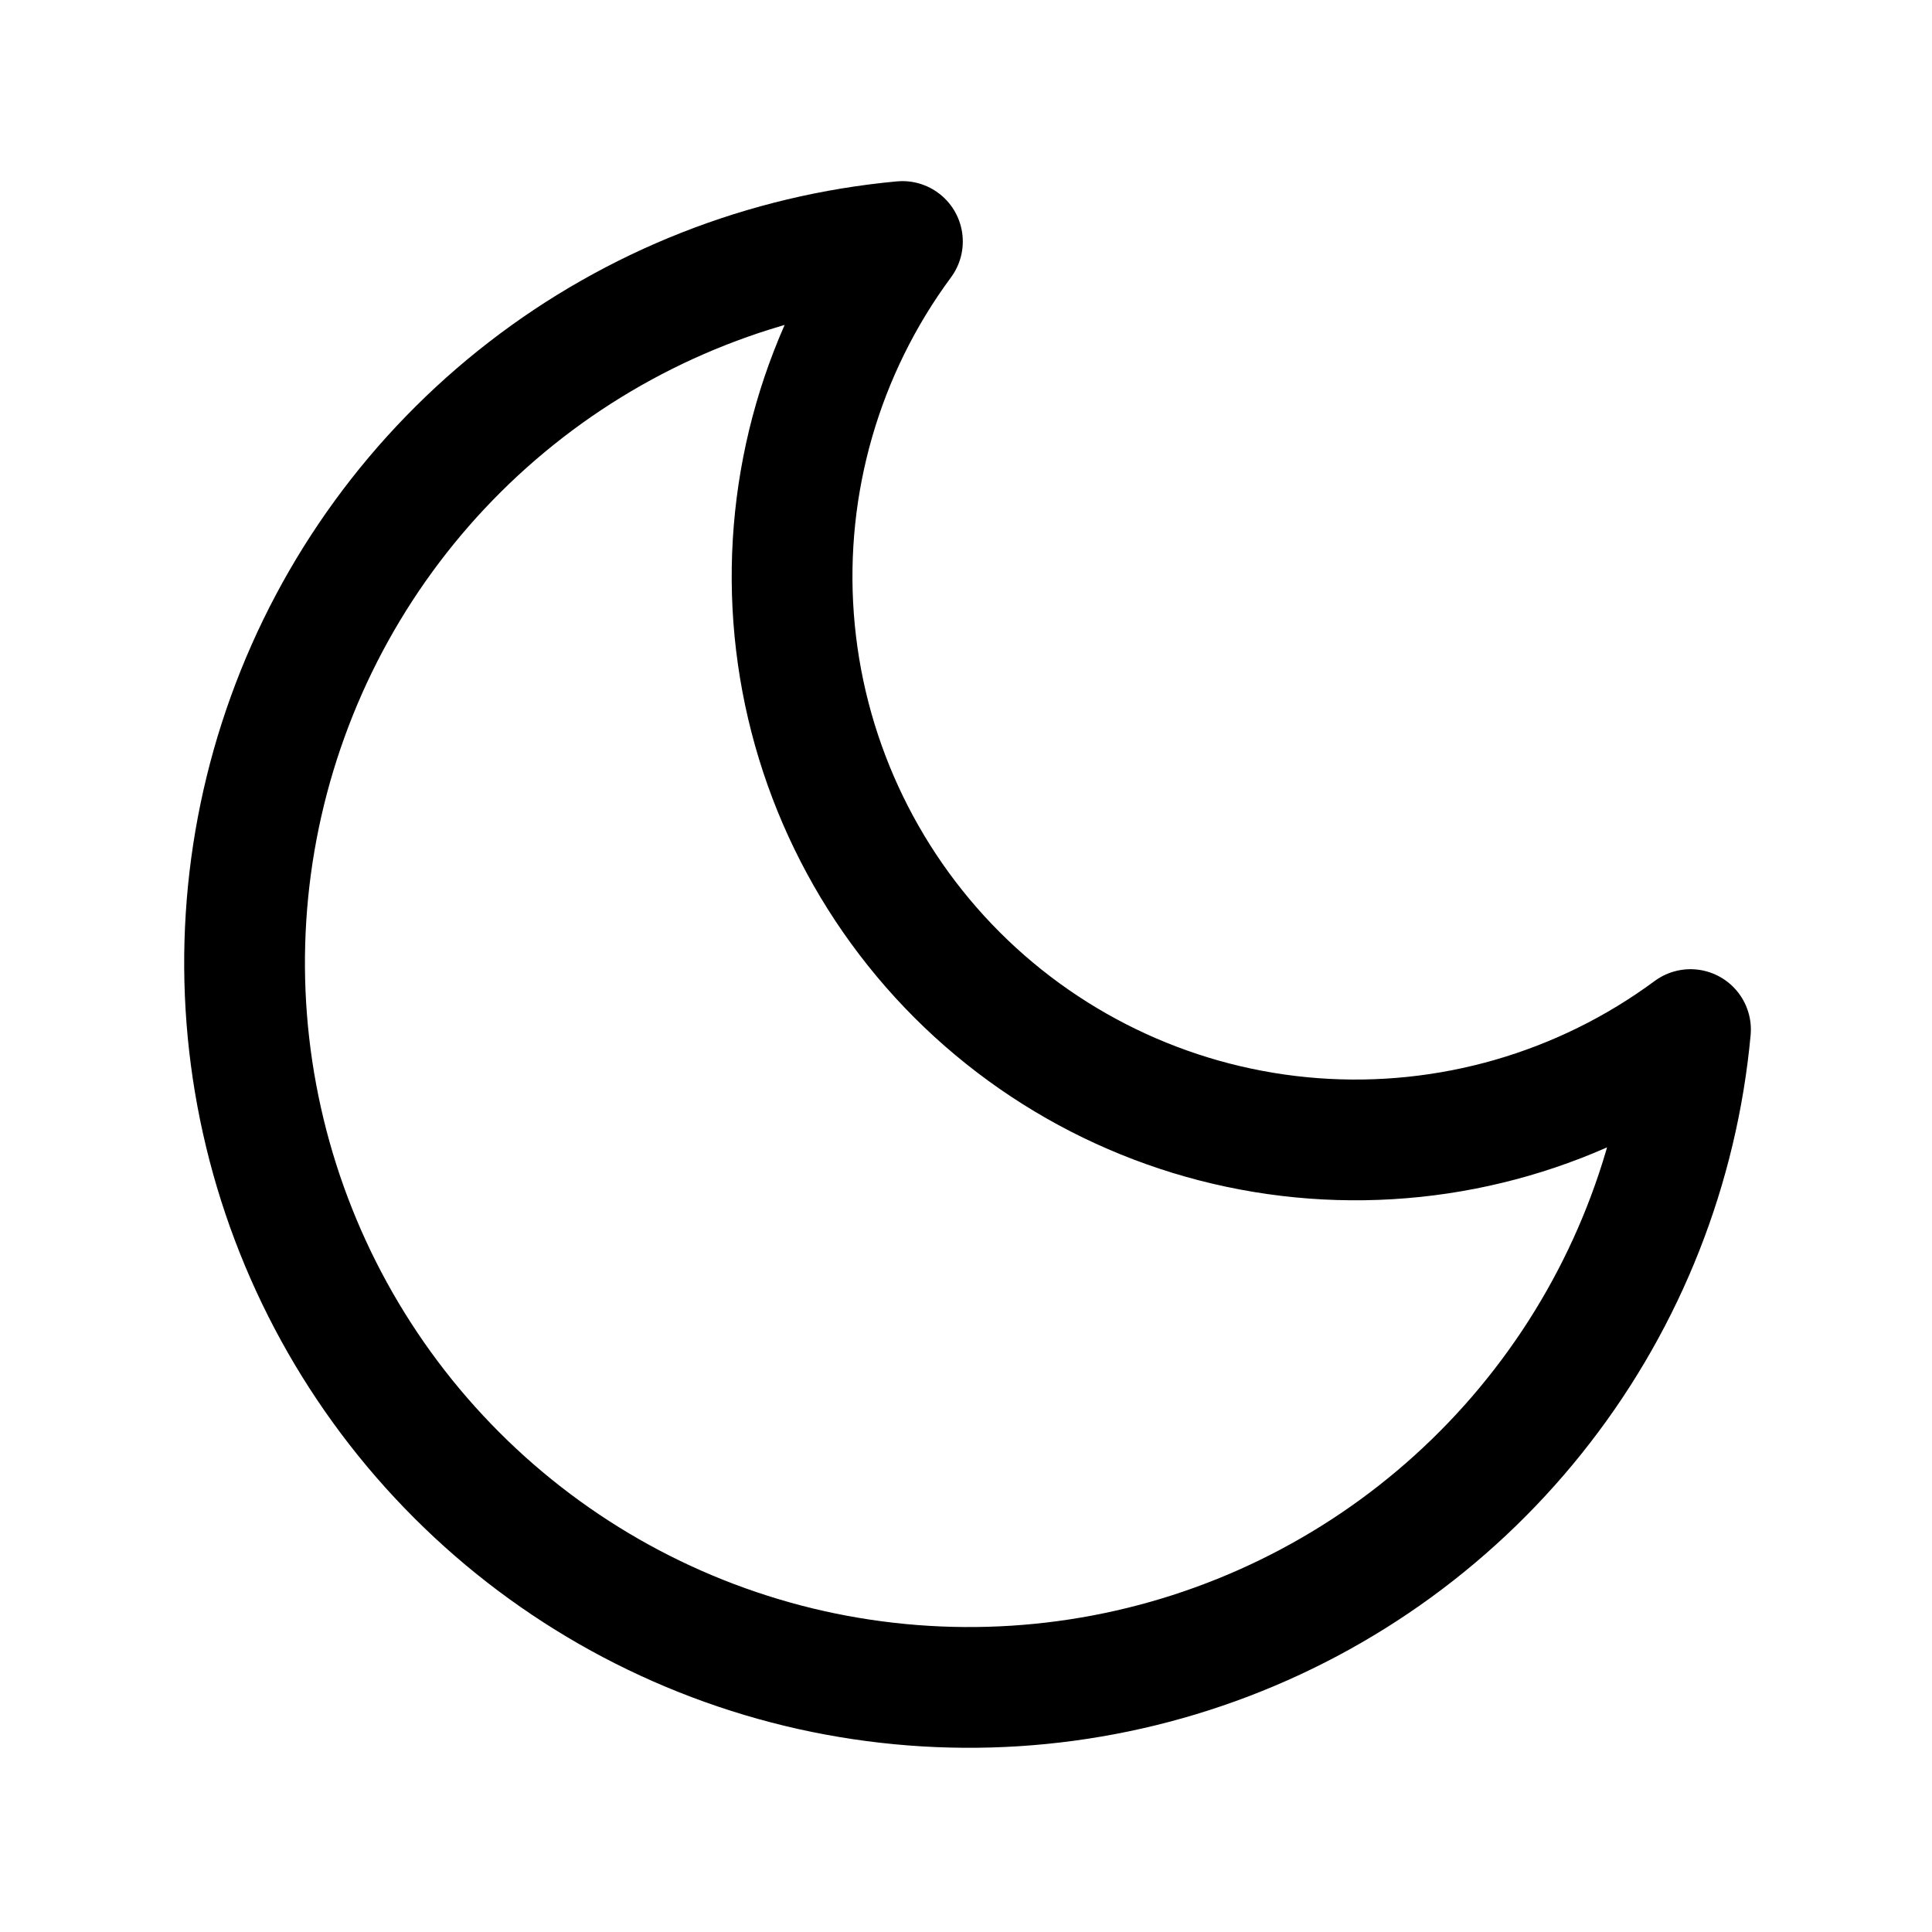
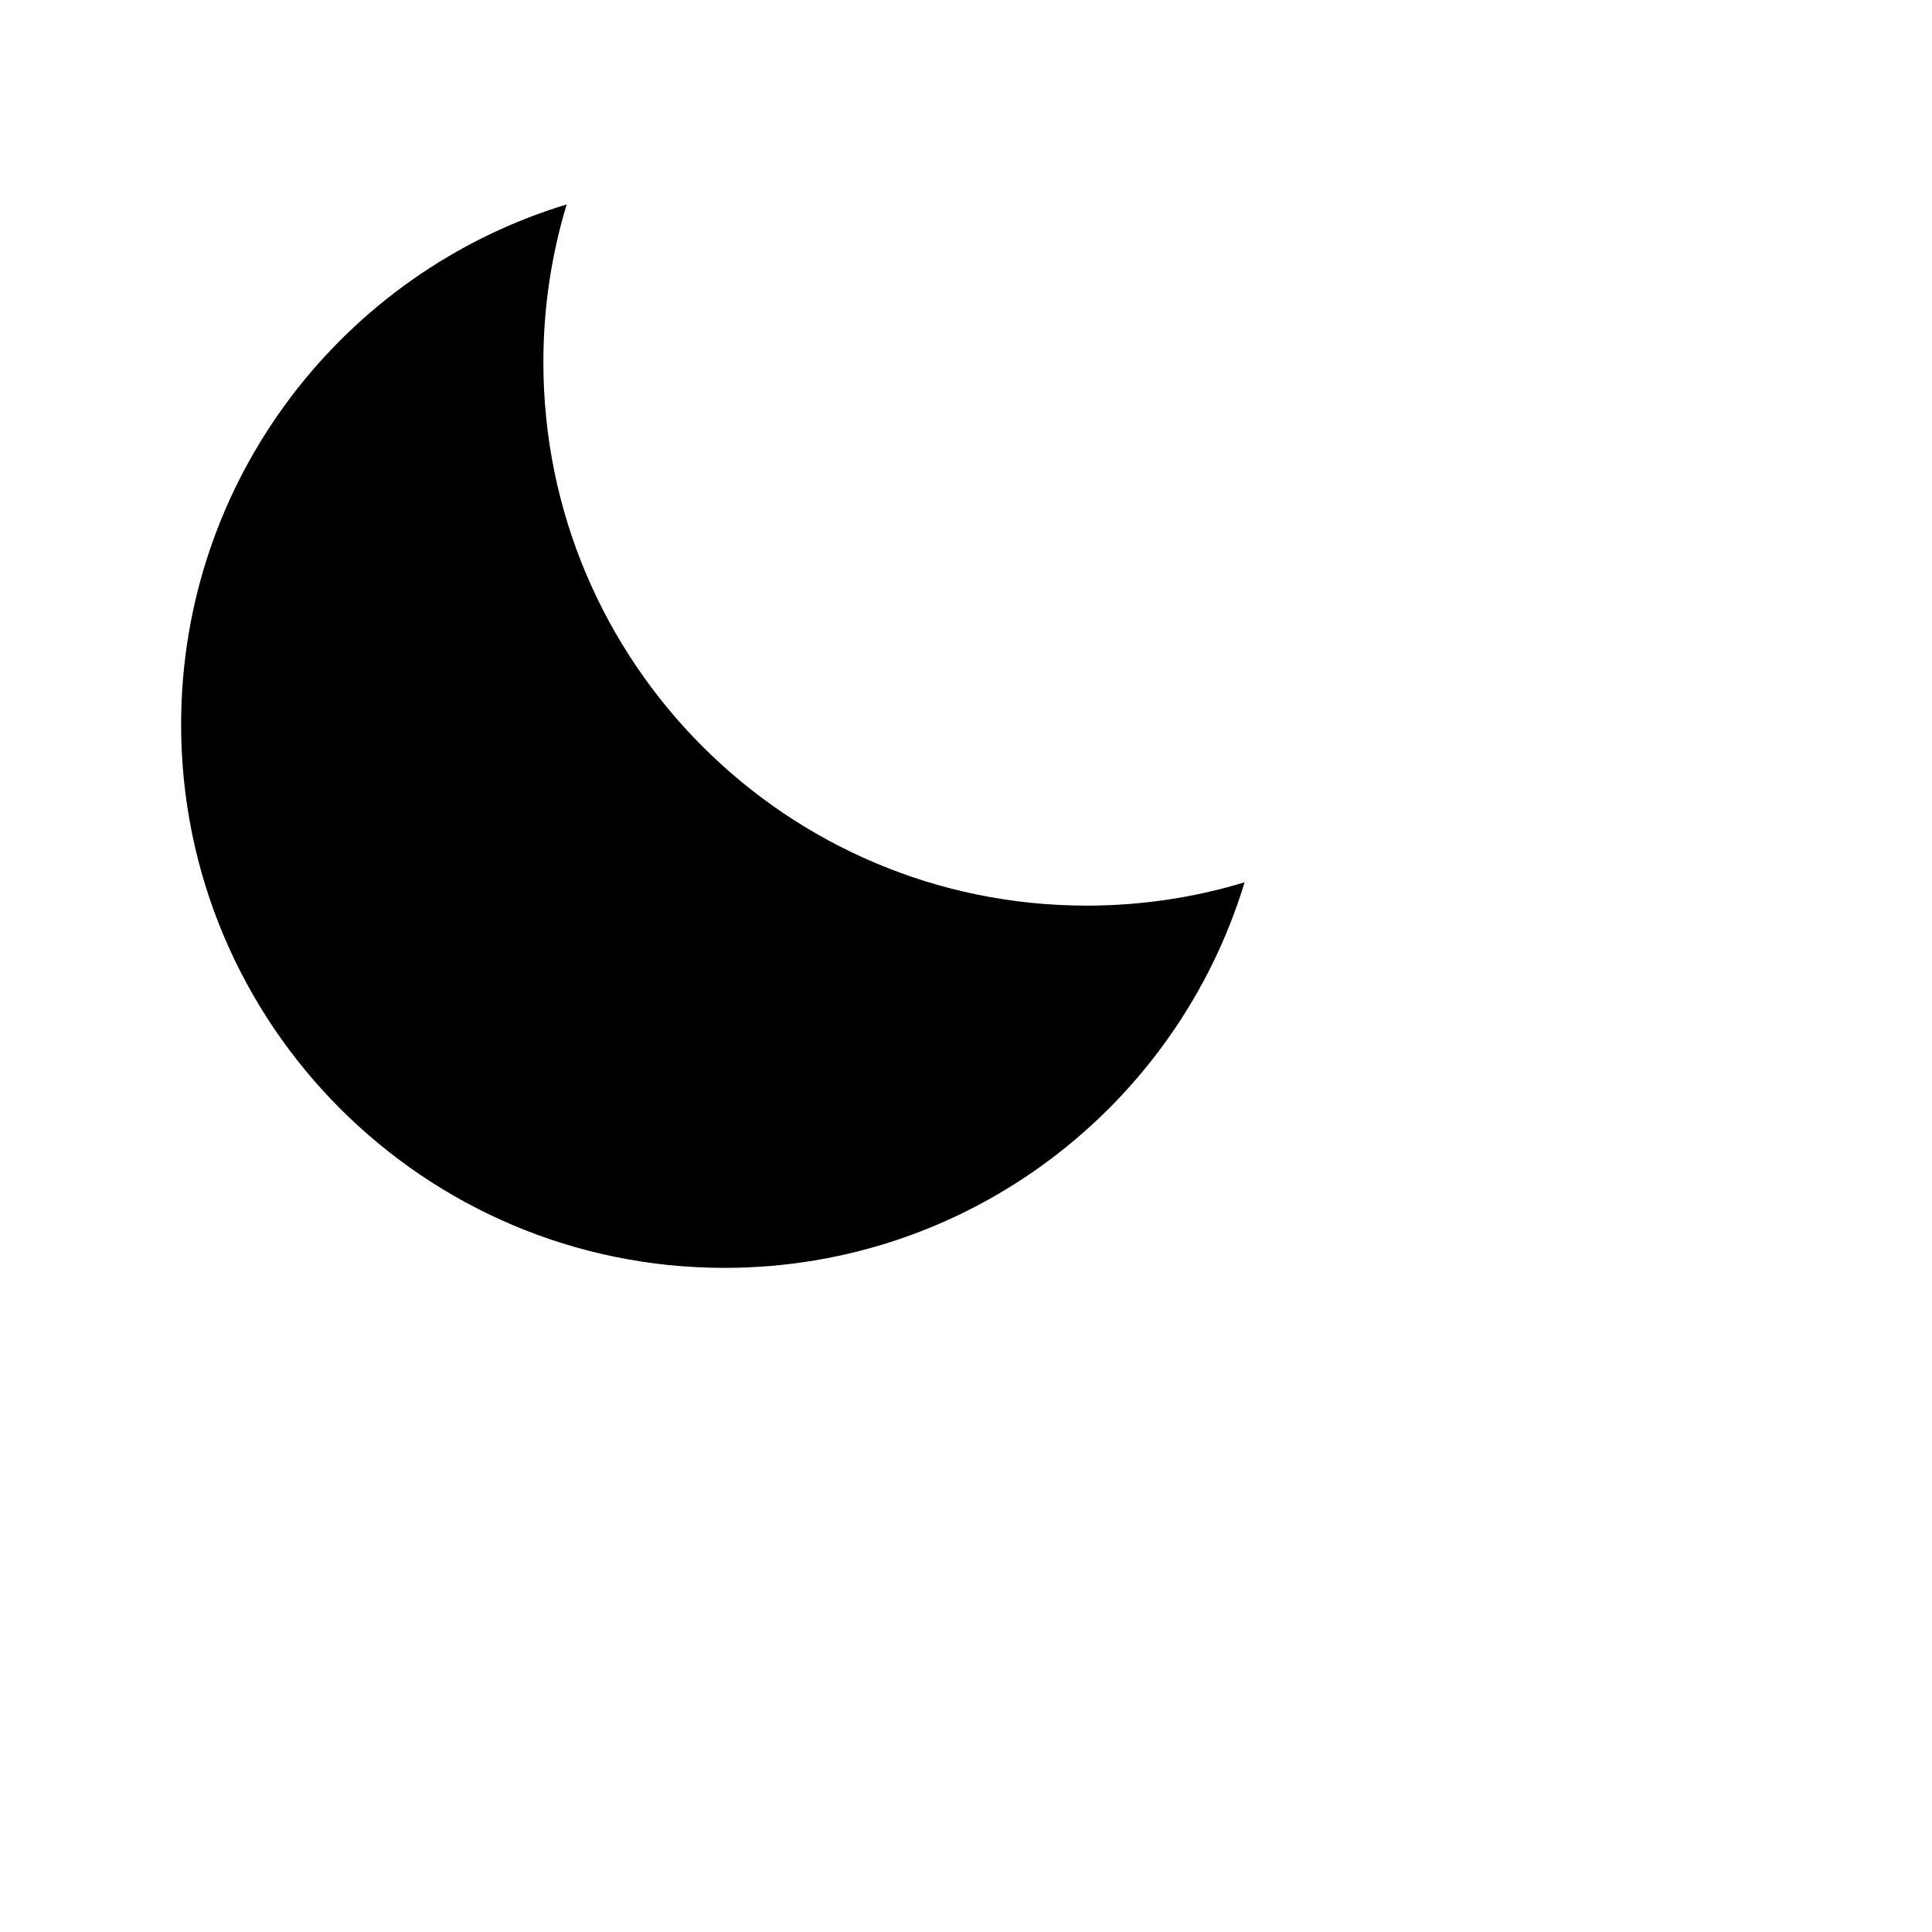
- <svg xmlns="http://www.w3.org/2000/svg" width="32" height="32" viewBox="0 0 32 32" fill="none">
-   <path d="M28 17.053C27.79 19.323 26.939 21.486 25.544 23.289C24.15 25.092 22.271 26.461 20.128 27.235C17.984 28.01 15.664 28.157 13.439 27.662C11.215 27.165 9.177 26.046 7.566 24.434C5.954 22.823 4.835 20.785 4.339 18.561C3.842 16.336 3.99 14.016 4.765 11.872C5.539 9.729 6.908 7.85 8.711 6.456C10.514 5.062 12.677 4.21 14.947 4C13.618 5.798 12.979 8.013 13.145 10.242C13.311 12.471 14.272 14.567 15.852 16.148C17.433 17.728 19.529 18.689 21.758 18.855C23.987 19.021 26.202 18.382 28 17.053Z" stroke="black" stroke-width="2" stroke-linecap="round" stroke-linejoin="round" />
+ <svg xmlns="http://www.w3.org/2000/svg" width="32" height="32" viewBox="0 0 32 32" fill="currentColor">
+   <path fill-rule="evenodd" clip-rule="evenodd" d="M20.614 14.614C19.787 14.865 18.909 15 18 15C13.029 15 9 10.971 9 6C9 5.091 9.135 4.213 9.386 3.386C5.69 4.506 3 7.939 3 12C3 16.971 7.029 21 12 21C16.061 21 19.494 18.31 20.614 14.614Z" fill="current" />
</svg>
